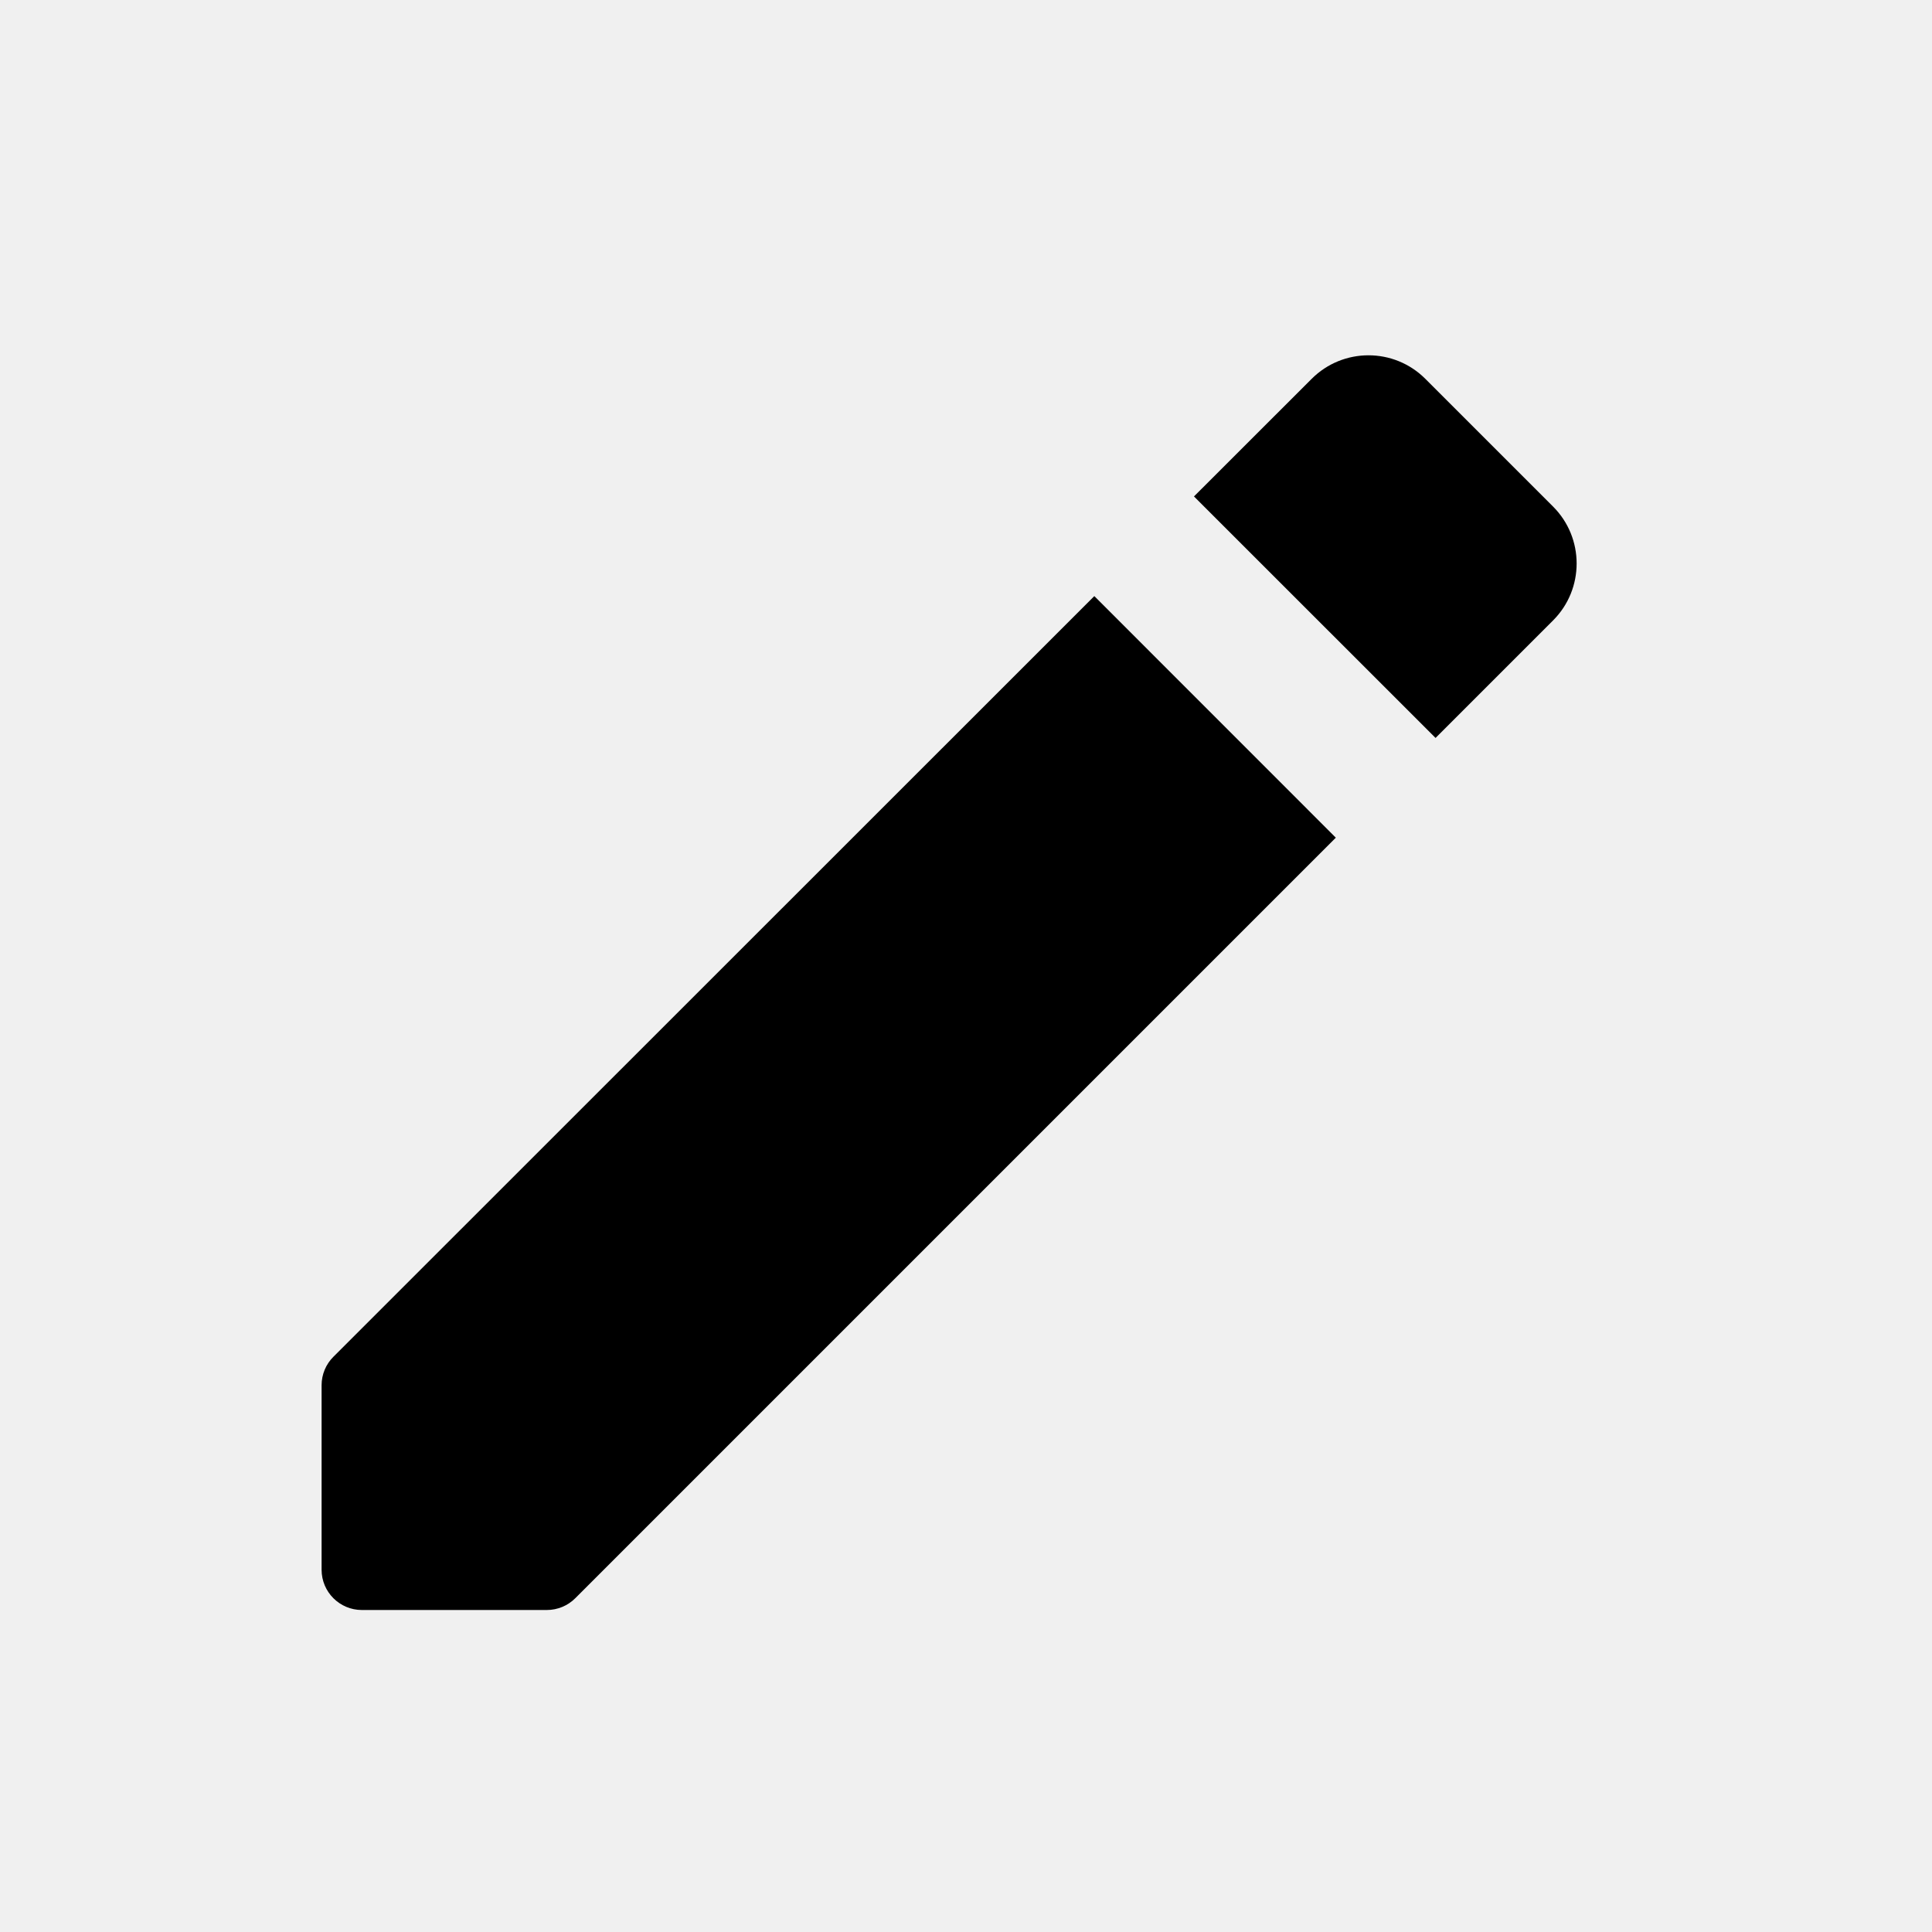
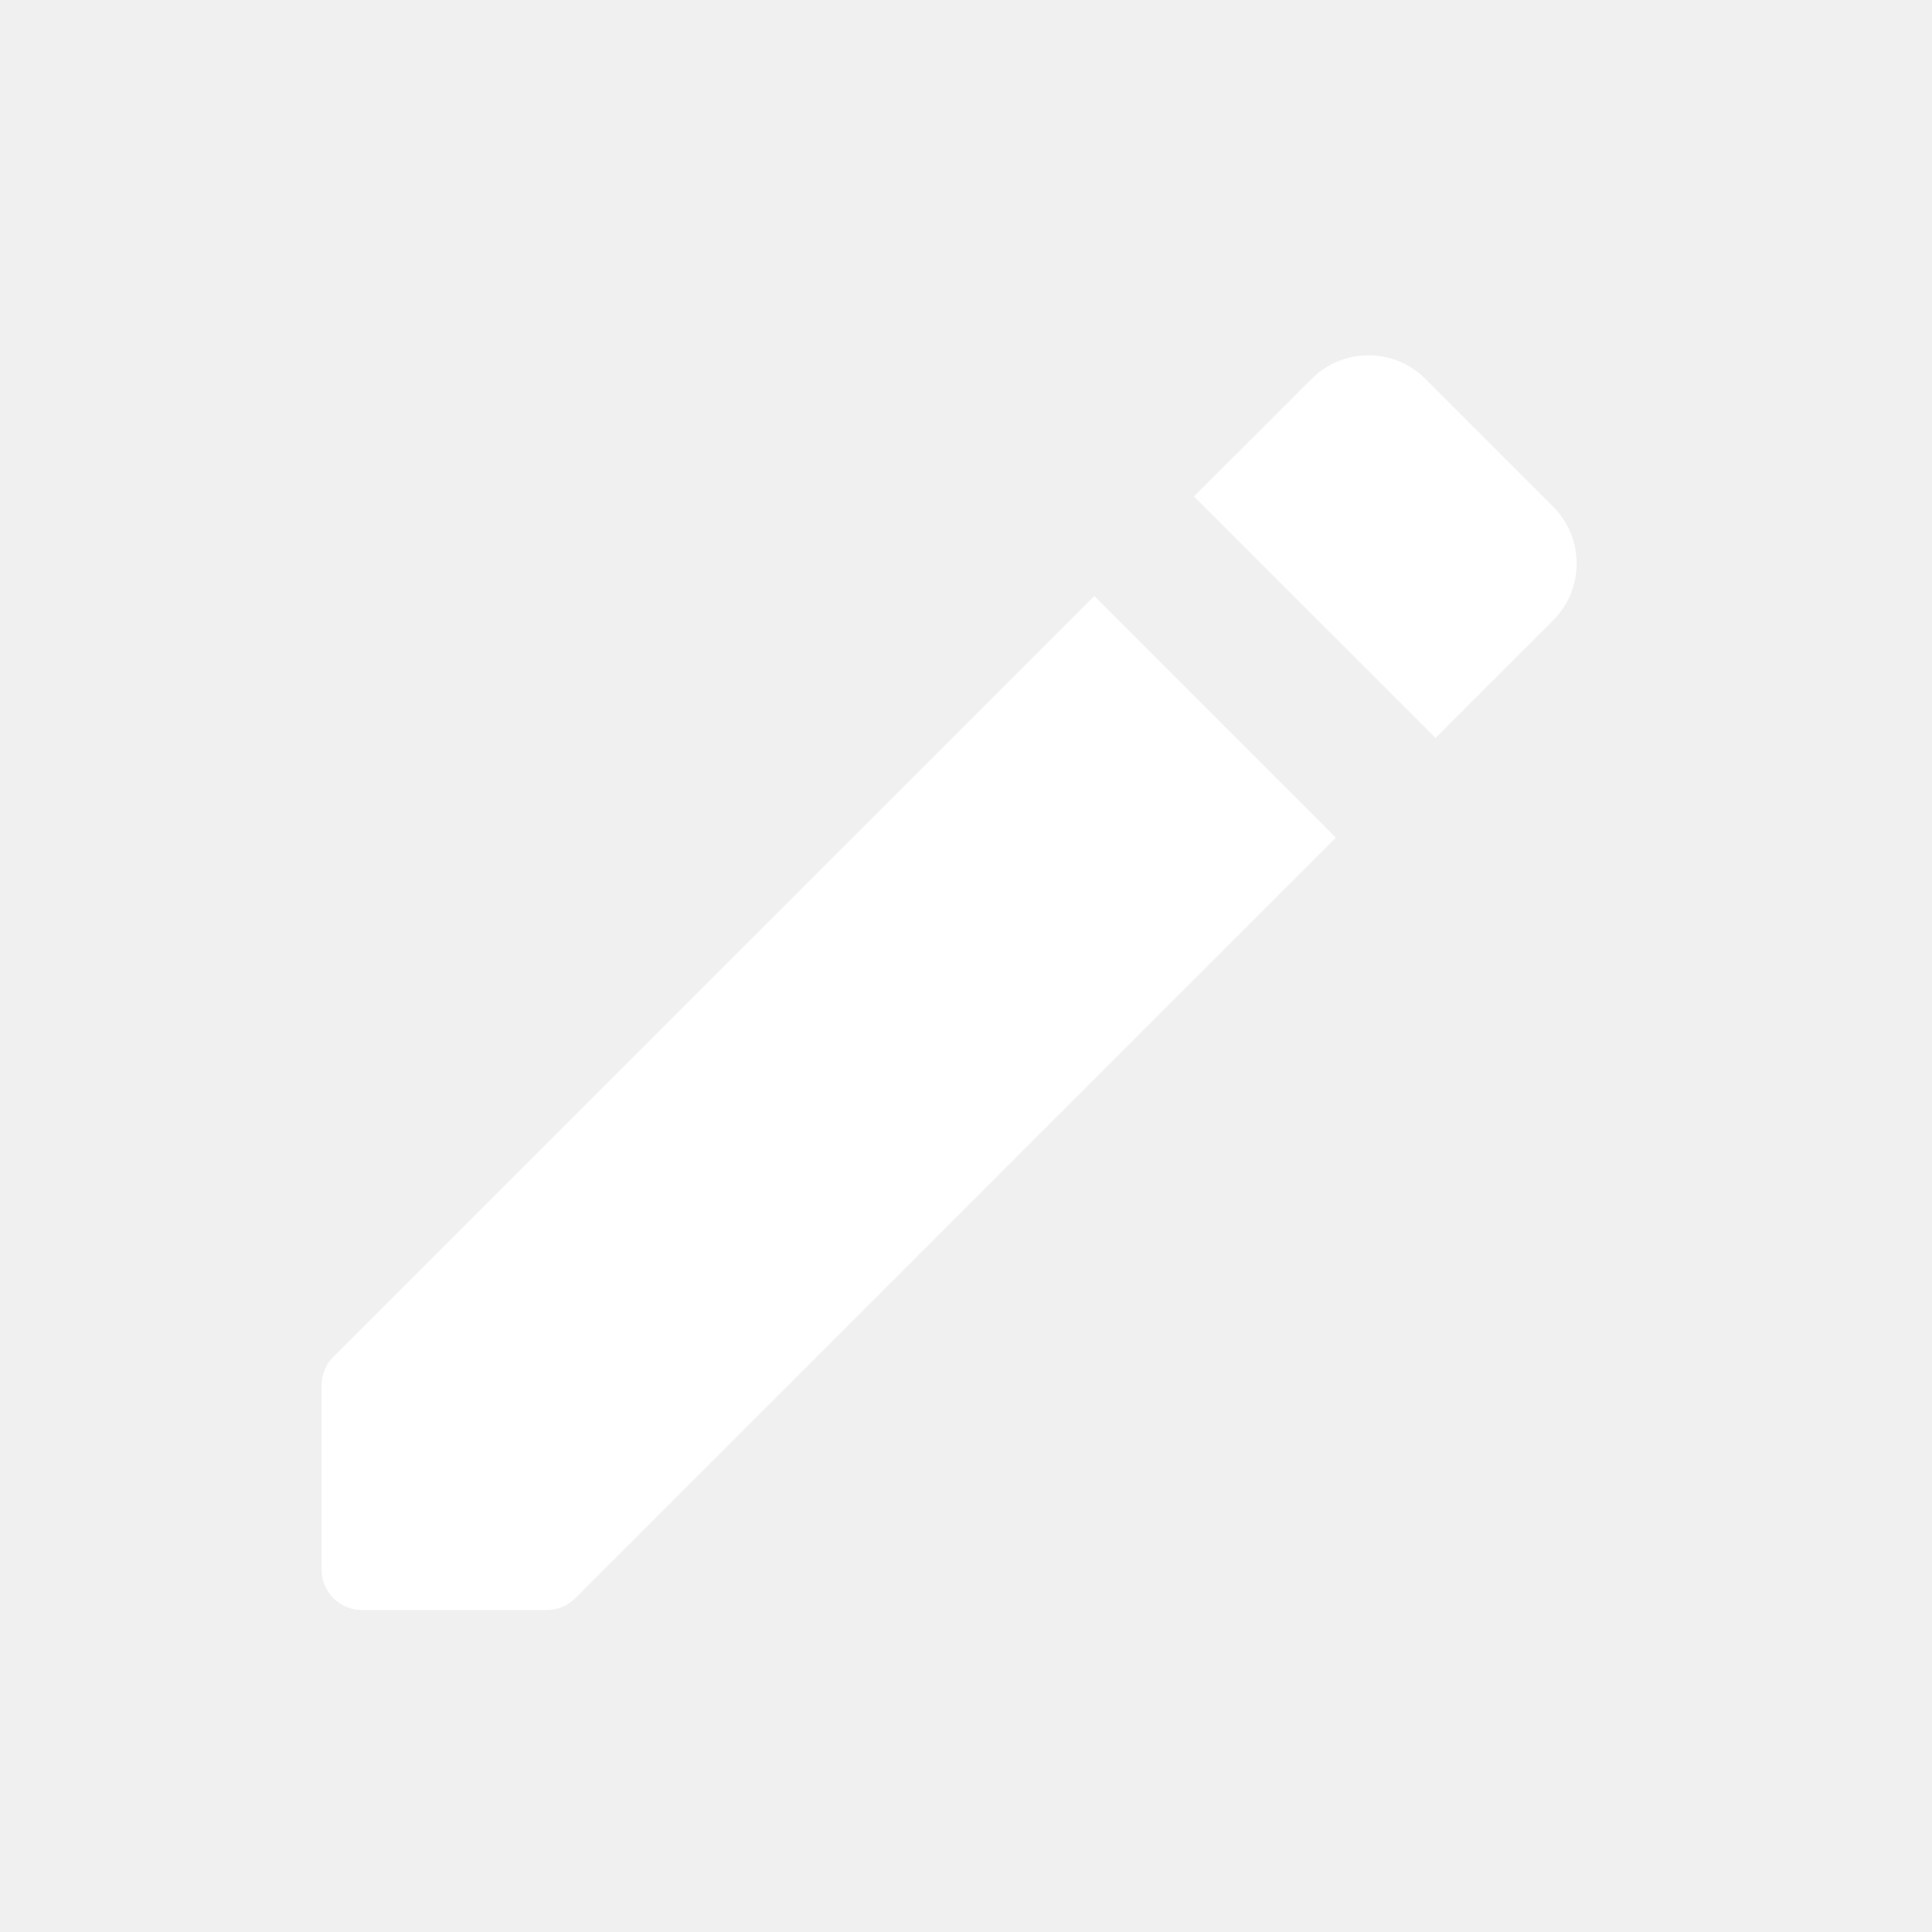
<svg xmlns="http://www.w3.org/2000/svg" width="20" height="20" viewBox="0 0 24 24" fill="none">
-   <path d="M3.995 17.207V19.5C3.995 19.776 4.219 20 4.495 20H6.793C6.926 20 7.053 19.947 7.146 19.854L16.594 10.406L13.594 7.405L4.142 16.854C4.048 16.947 3.995 17.075 3.995 17.207Z" fill="black" />
-   <path d="M14.832 6.167L17.833 9.167L19.293 7.707C19.683 7.317 19.683 6.683 19.293 6.293L17.707 4.707C17.317 4.316 16.683 4.316 16.293 4.707L14.832 6.167Z" fill="black" />
+   <path d="M3.995 17.207V19.5C3.995 19.776 4.219 20 4.495 20H6.793C6.926 20 7.053 19.947 7.146 19.854L16.594 10.406L13.594 7.405L4.142 16.854C4.048 16.947 3.995 17.075 3.995 17.207Z" fill="white" />
+   <path d="M14.832 6.167L17.833 9.167L19.293 7.707C19.683 7.317 19.683 6.683 19.293 6.293L17.707 4.707C17.317 4.316 16.683 4.316 16.293 4.707L14.832 6.167Z" fill="white" />
</svg>
